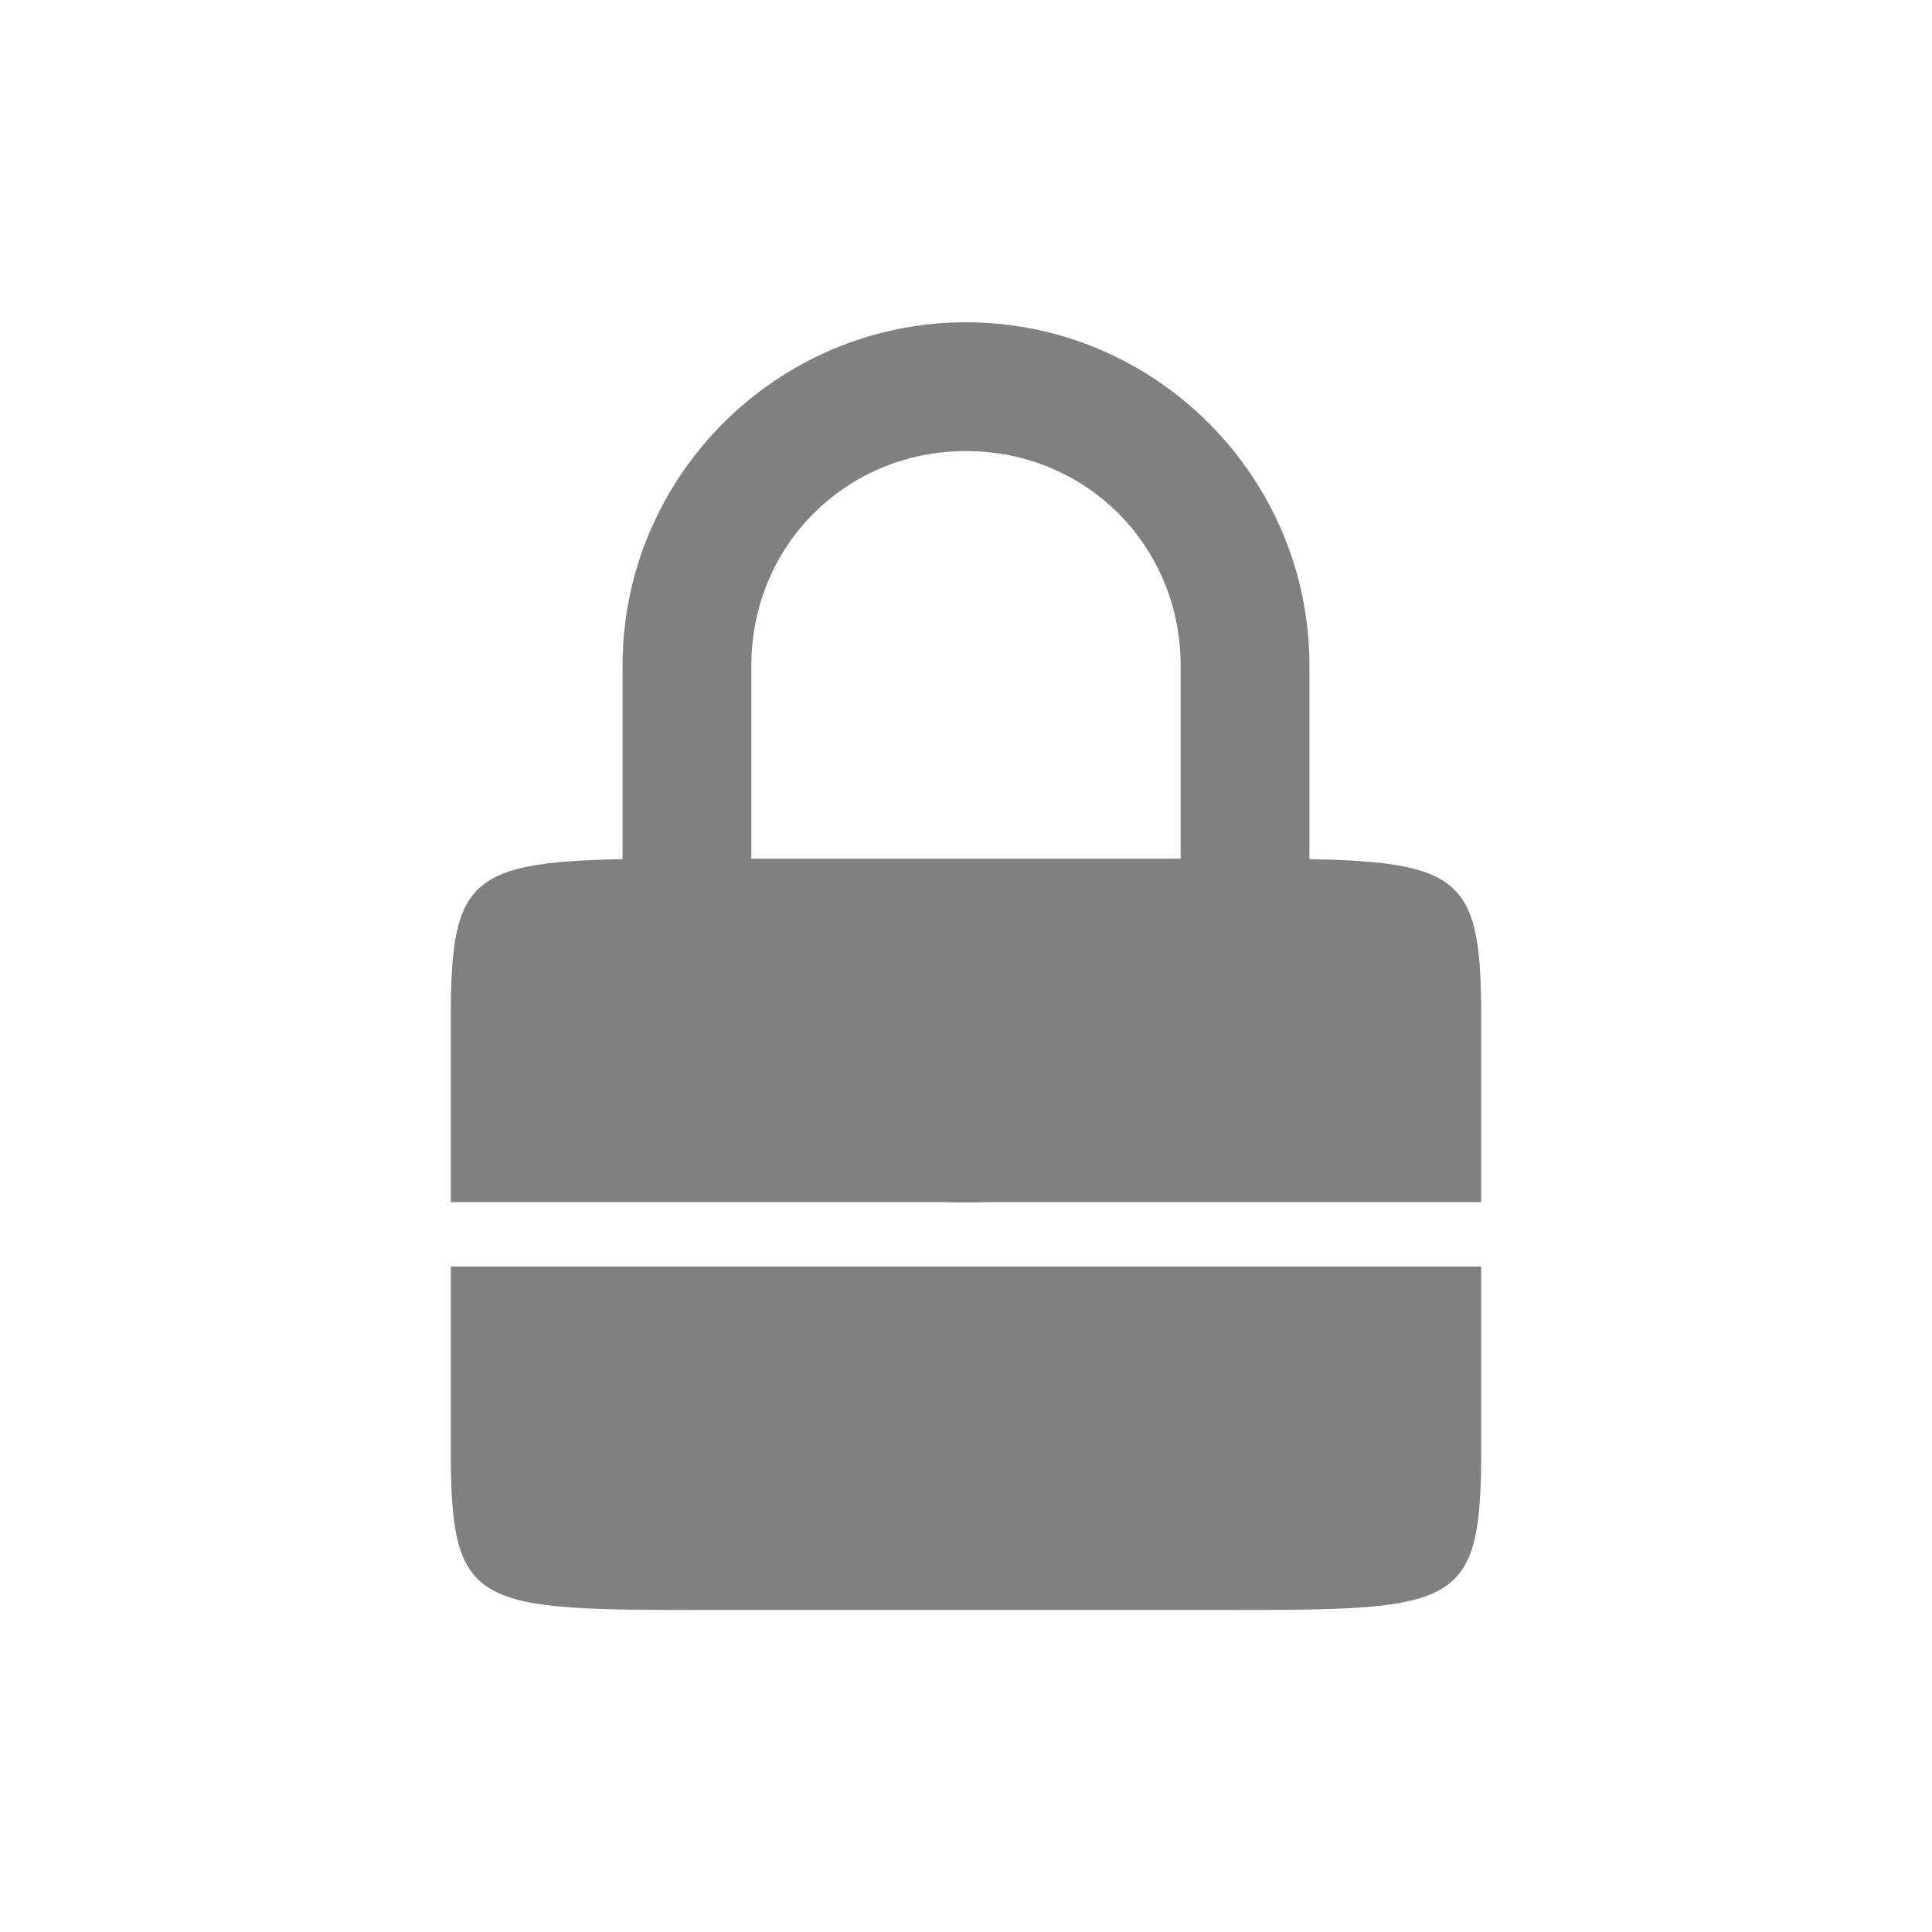
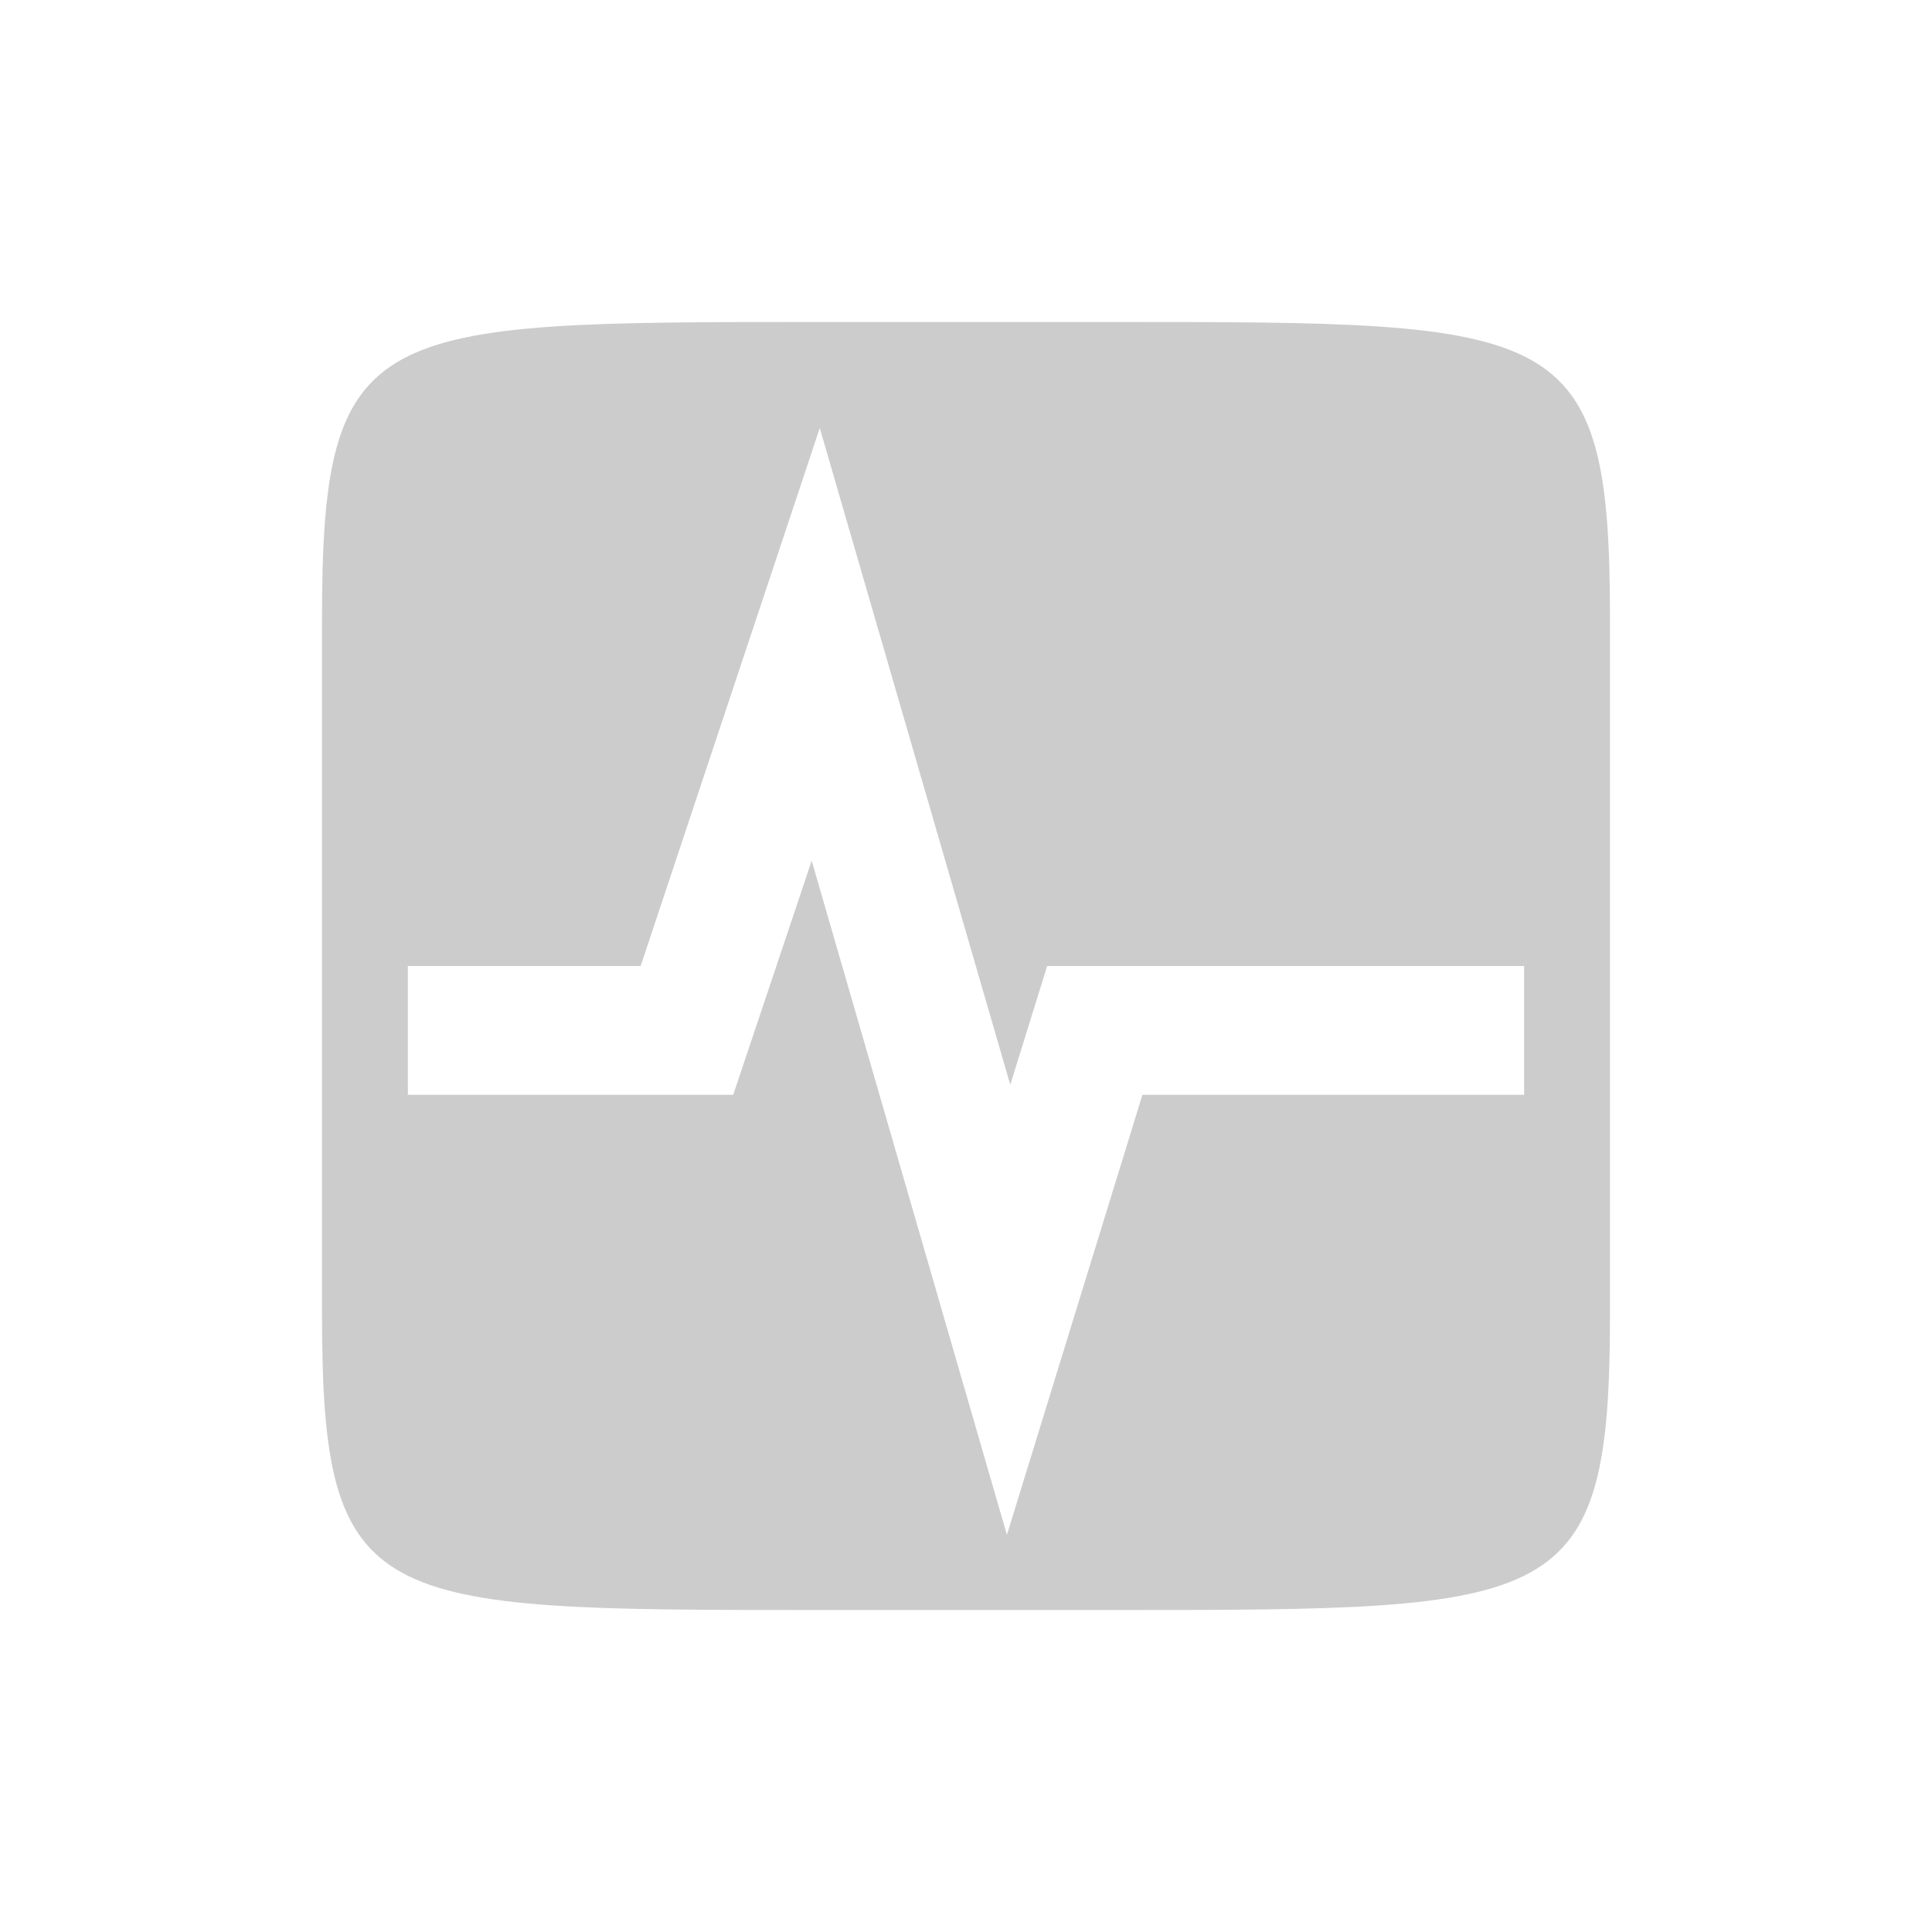
- <svg xmlns="http://www.w3.org/2000/svg" width="90" height="90" id="svg3327" version="1.1">
-   <defs id="defs3329" />
-   <g id="layer1" transform="translate(-703.5714,-318.7908)">
-     <g transform="translate(-958.4286,826.4286)" id="g4097">
-       <rect style="color:#000000;fill:none;stroke:none;stroke-width:7.5;marker:none;visibility:visible;display:inline;overflow:visible;enable-background:accumulate" id="rect4099" width="90" height="90" x="1662" y="-507.638" />
-       <rect y="-507.638" x="1662" height="90" width="90" id="rect4103" style="color:#000000;fill:none;stroke:none;stroke-width:6;marker:none;visibility:visible;display:inline;overflow:visible;enable-background:accumulate" />
-       <g id="g4121" transform="translate(0,3.999976)">
-         <path id="path4101" d="m 1695,-471.638 c -10.722,0 -11.945,0.058 -12,7 l 0,0.5 0,8.5 48,0 0,-8.5 0,-0.5 C 1730.945,-471.58 1729.722,-471.638 1719,-471.638 z m -12,19 0,8.5 0,0.5 c 0.055,6.942 1.278,7 12,7 l 24,0 c 10.722,0 11.945,-0.058 12,-7 l 0,-0.5 L 1731,-452.638 Z" style="color:#000000;fill:#808080;fill-opacity:1;fill-rule:nonzero;stroke:none;stroke-width:2;marker:none;visibility:visible;display:inline;overflow:visible;enable-background:accumulate" />
-         <path style="font-size:xx-small;font-style:normal;font-variant:normal;font-weight:normal;font-stretch:normal;text-indent:0;text-align:start;text-decoration:none;line-height:normal;letter-spacing:normal;word-spacing:normal;text-transform:none;direction:ltr;block-progression:tb;writing-mode:lr-tb;text-anchor:start;baseline-shift:baseline;color:#000000;color-interpolation:sRGB;color-interpolation-filters:linearRGB;fill:#808080;fill-opacity:1;stroke:none;stroke-width:6;marker:none;visibility:visible;display:inline;overflow:visible;enable-background:accumulate;clip-rule:nonzero;color-rendering:auto;image-rendering:auto;shape-rendering:auto;text-rendering:auto;font-family:sans-serif;-inkscape-font-specification:sans-serif" d="m 1707,-496.625 c -8.812,0 -16,7.188 -16,16 l 0,9 c 0,8.812 7.188,16 16,16 8.812,0 16,-7.188 16,-16 l 0,-9 C 1723,-489.437 1715.812,-496.625 1707,-496.625 z m 0,6 c 5.592,0 10,4.408 10,10 l 0,9 c 0,5.592 -4.408,10 -10,10 -5.592,0 -10,-4.408 -10,-10 l 0,-9 C 1697,-486.217 1701.408,-490.625 1707,-490.625 Z" id="rect4118" />
-       </g>
+ <svg xmlns="http://www.w3.org/2000/svg" width="90" height="90" id="svg4230" version="1.1">
+   <defs id="defs4232" />
+   <g id="layer1" transform="translate(-0.7143,-261.6479)">
+     <g transform="translate(0.7143,-700.4286)" id="g4081">
+       <path style="fill:#cccccc;fill-opacity:1" d="M 38.062 15 C 17.293 15 15 14.998 15 28.844 L 15 61.156 C 15 75.003 17.293 75 38.062 75 L 51.938 75 C 72.707 75 75 75 75 61.156 L 75 28.844 C 75 14.998 72.707 15 51.938 15 L 38.062 15 z M 38.188 19.938 L 47.062 50.531 L 48.781 45 L 68 45 L 71 45 L 71 51 L 68 51 L 53.219 51 L 46.906 71.5 L 37.812 40.094 L 34.156 51 L 22 51 L 19 51 L 19 45 L 22 45 L 29.844 45 L 38.188 19.938 z " transform="translate(0,962.0765)" id="path4093" />
+       <rect y="962.077" x="0" height="90" width="90" id="rect4085" style="color:#000000;fill:none;stroke:none;stroke-width:7.5;marker:none;visibility:visible;display:inline;overflow:visible;enable-background:accumulate" />
    </g>
  </g>
</svg>
